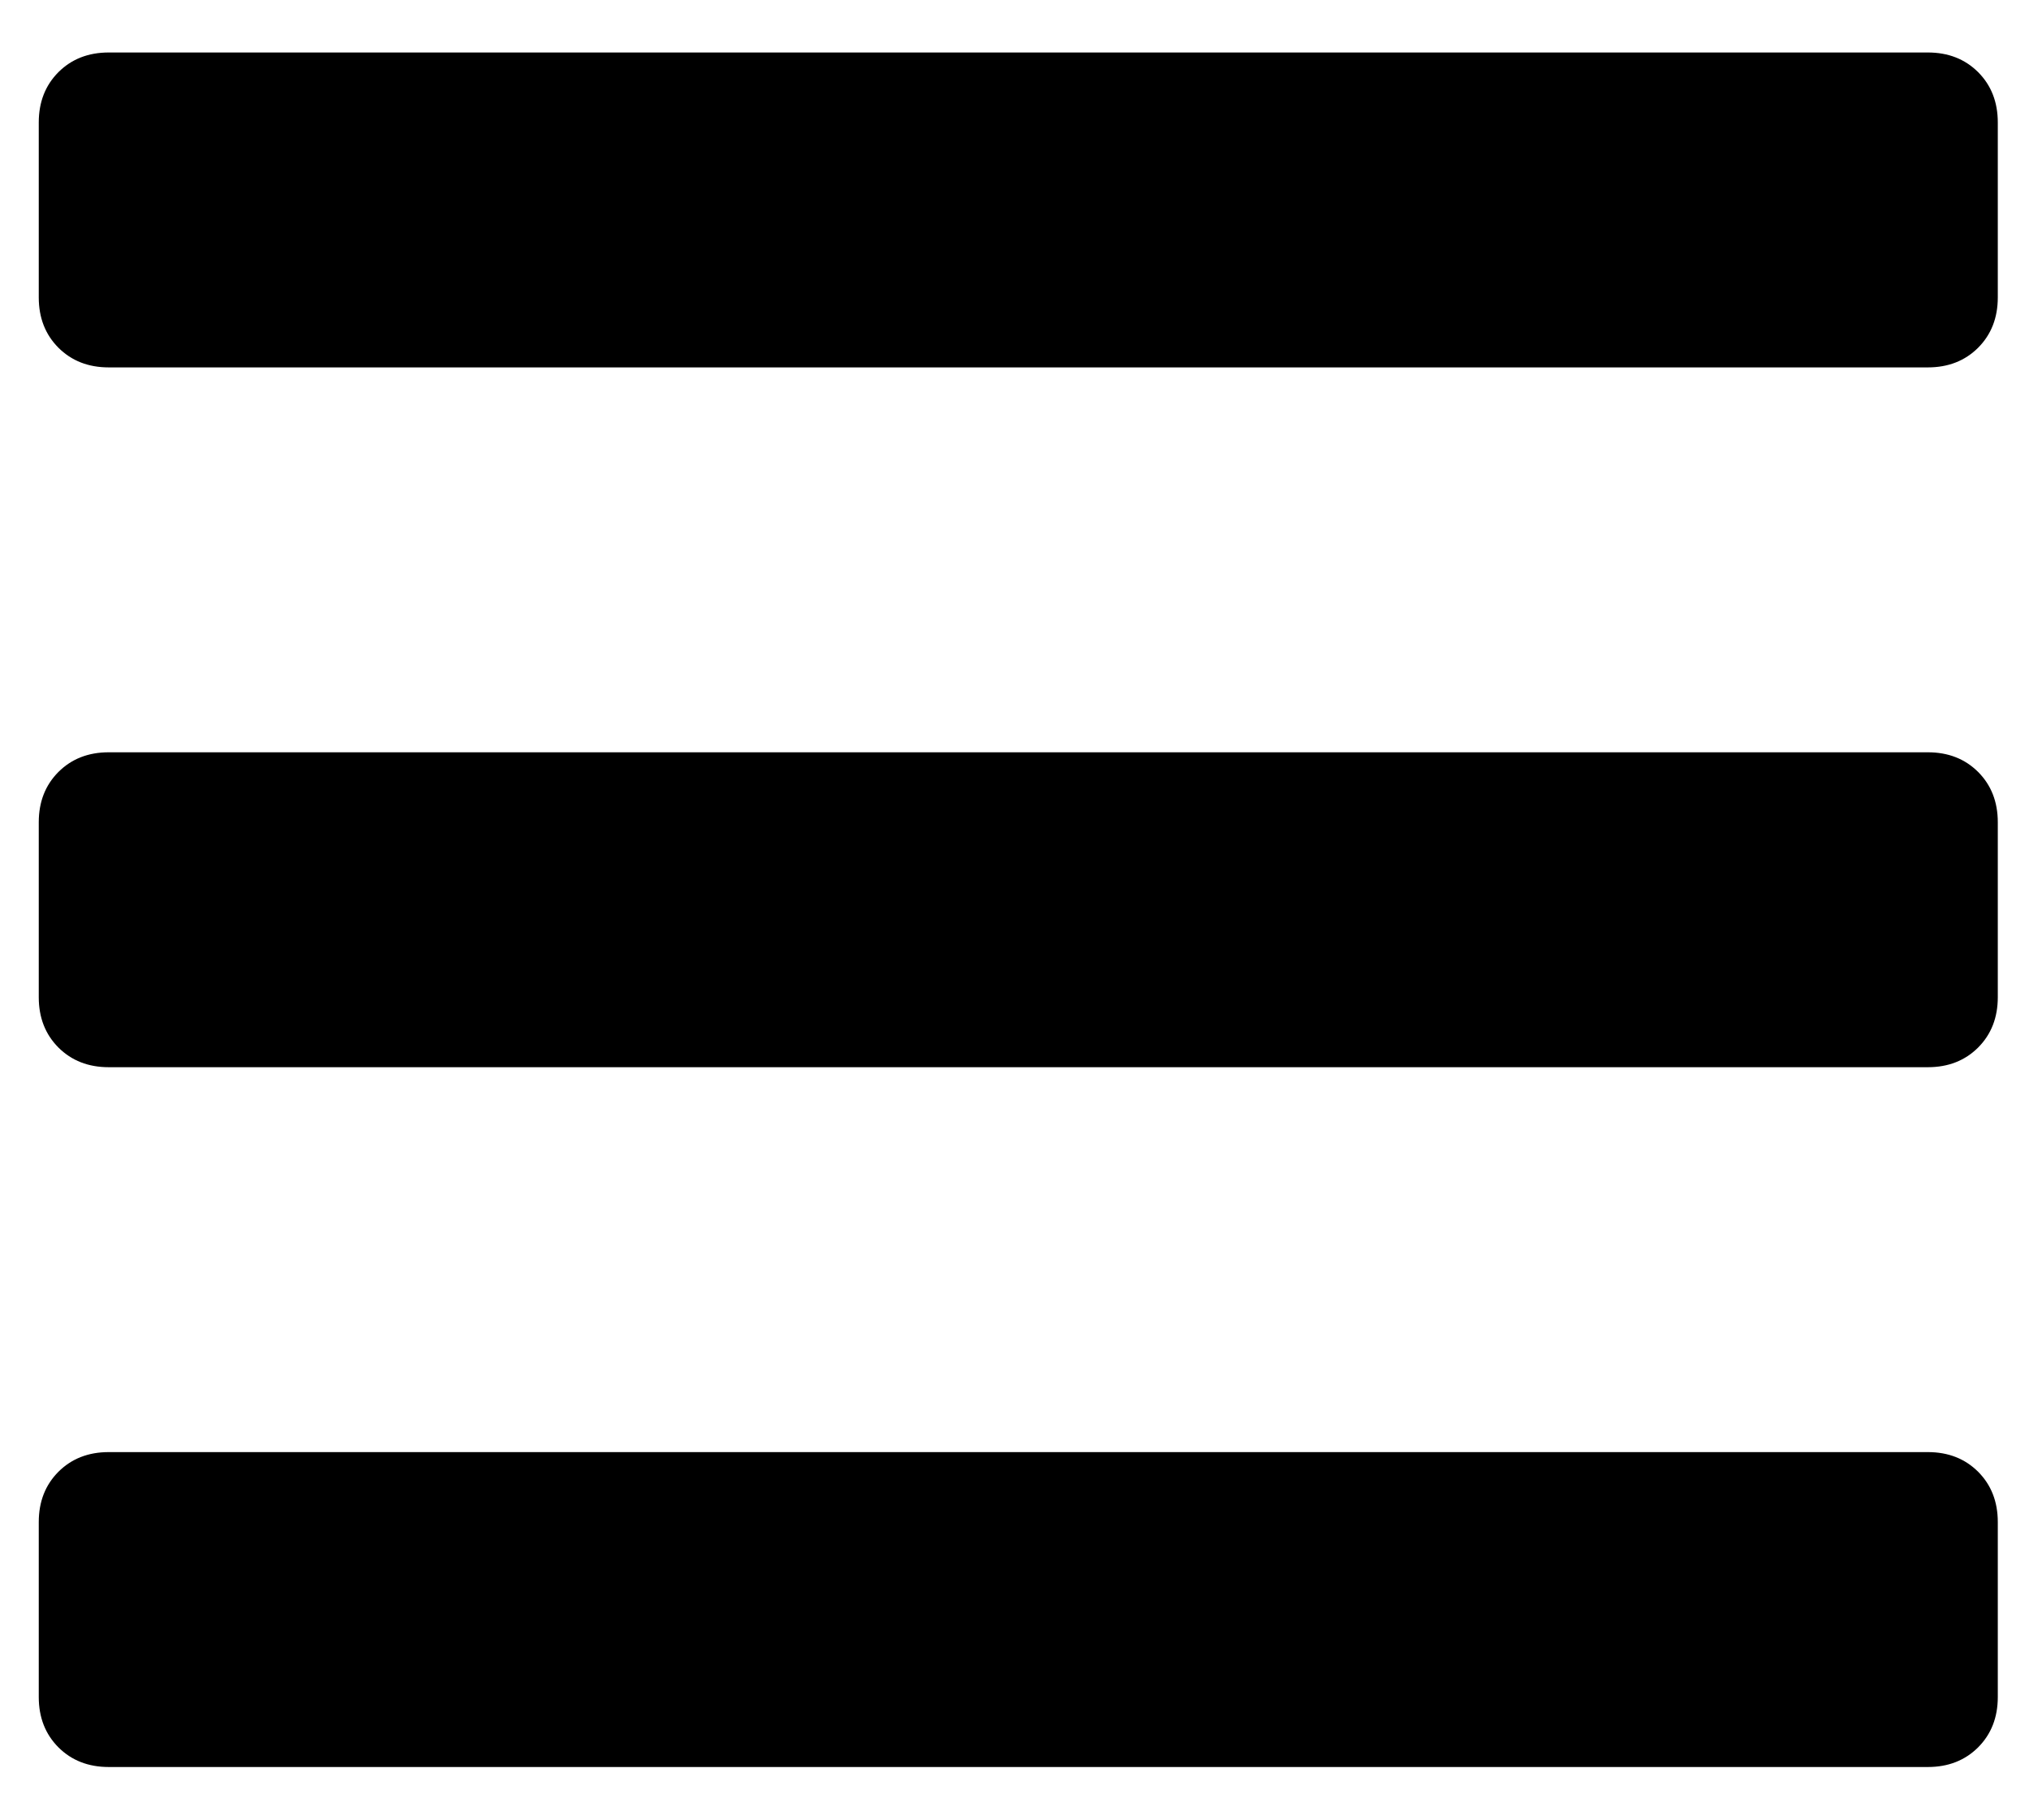
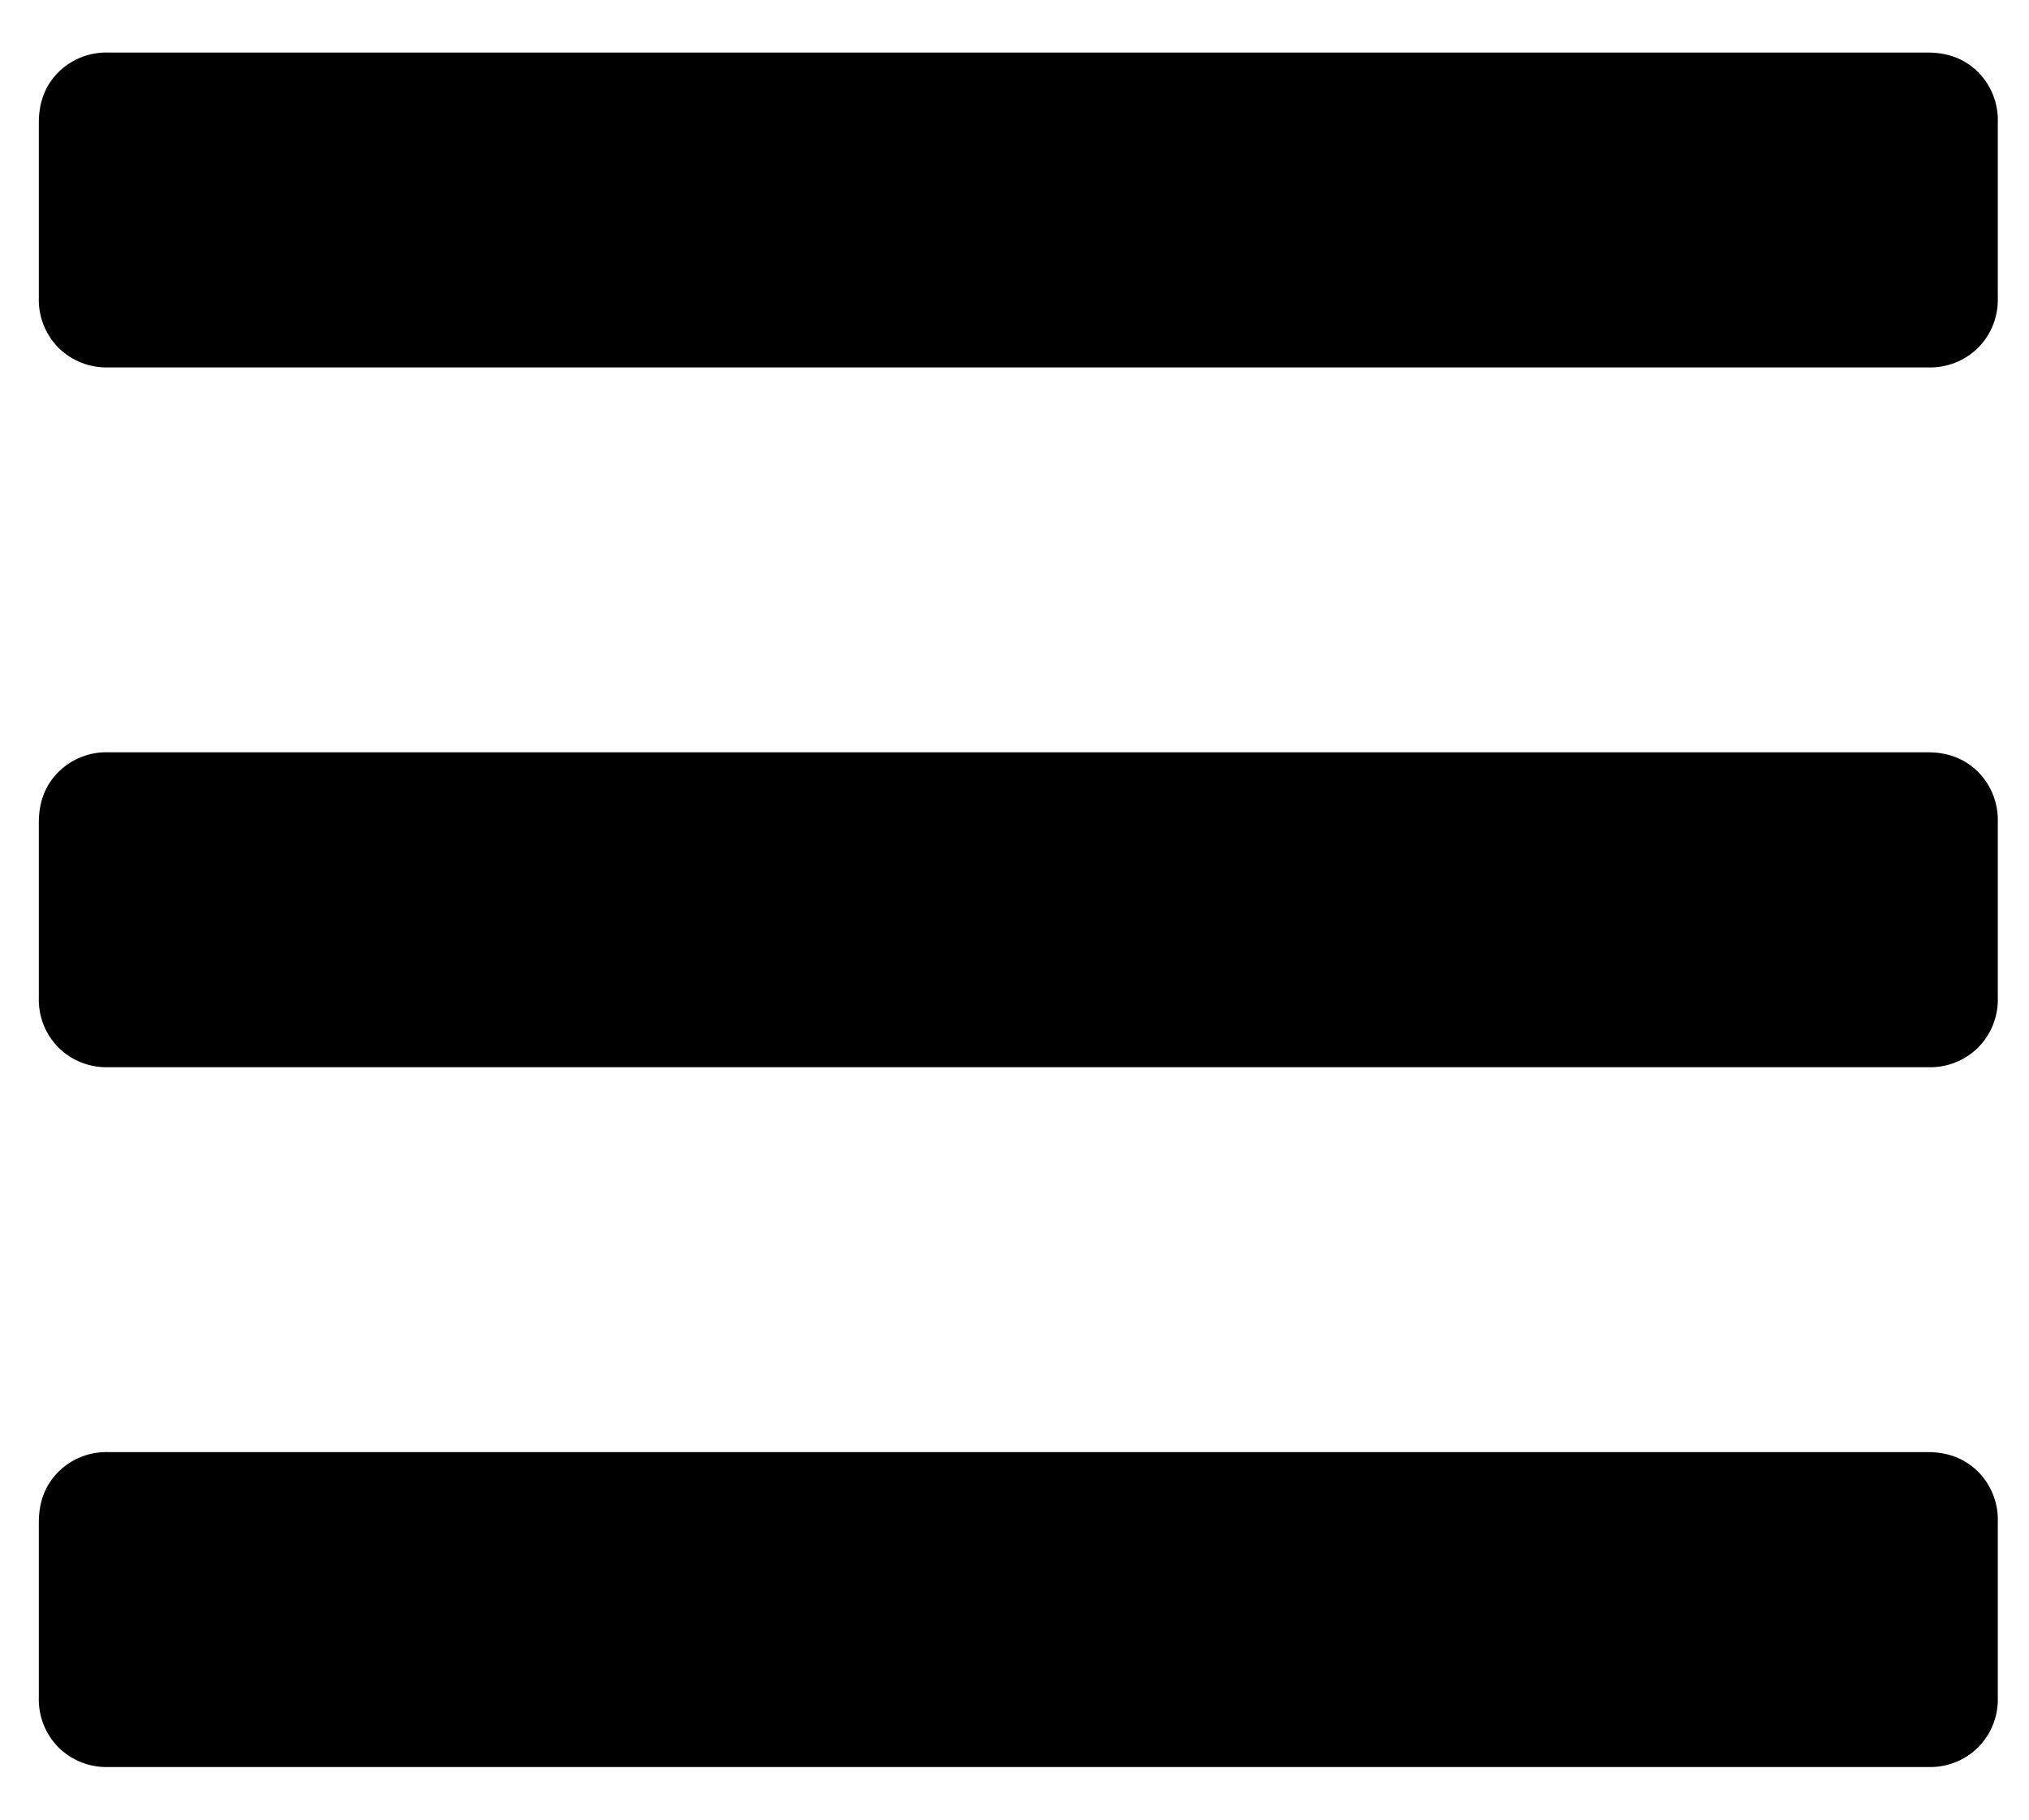
- <svg xmlns="http://www.w3.org/2000/svg" width="29" height="26" viewBox="0 0 29 26">
-   <path fill-rule="evenodd" d="M1.554,5.25 C1.262,5.25 1.023,5.156 0.835,4.969 C0.648,4.781 0.554,4.542 0.554,4.25 L0.554,1.75 C0.554,1.458 0.648,1.219 0.835,1.031 C1.023,0.844 1.262,0.75 1.554,0.75 L27.554,0.75 C27.846,0.75 28.085,0.844 28.273,1.031 C28.46,1.219 28.554,1.458 28.554,1.75 L28.554,4.25 C28.554,4.542 28.46,4.781 28.273,4.969 C28.085,5.156 27.846,5.25 27.554,5.25 L1.554,5.25 Z M1.554,15.25 C1.262,15.25 1.023,15.156 0.835,14.969 C0.648,14.781 0.554,14.542 0.554,14.25 L0.554,11.75 C0.554,11.458 0.648,11.219 0.835,11.031 C1.023,10.844 1.262,10.75 1.554,10.75 L27.554,10.75 C27.846,10.75 28.085,10.844 28.273,11.031 C28.46,11.219 28.554,11.458 28.554,11.75 L28.554,14.25 C28.554,14.542 28.46,14.781 28.273,14.969 C28.085,15.156 27.846,15.25 27.554,15.25 L1.554,15.25 Z M1.554,25.25 C1.262,25.25 1.023,25.156 0.835,24.969 C0.648,24.781 0.554,24.542 0.554,24.25 L0.554,21.75 C0.554,21.458 0.648,21.219 0.835,21.031 C1.023,20.844 1.262,20.75 1.554,20.75 L27.554,20.75 C27.846,20.75 28.085,20.844 28.273,21.031 C28.46,21.219 28.554,21.458 28.554,21.75 L28.554,24.25 C28.554,24.542 28.46,24.781 28.273,24.969 C28.085,25.156 27.846,25.25 27.554,25.25 L1.554,25.25 Z" />
+ <svg xmlns="http://www.w3.org/2000/svg" width="29" height="26">
+   <path fill-rule="evenodd" d="M1.554 5.25a.973.973 0 0 1-.719-.281.973.973 0 0 1-.28-.719v-2.5c0-.292.093-.531.28-.719a.973.973 0 0 1 .72-.28h26c.29 0 .53.093.718.28a.973.973 0 0 1 .281.72V4.25a.973.973 0 0 1-.281.719.973.973 0 0 1-.719.281h-26zm0 10a.973.973 0 0 1-.719-.281.973.973 0 0 1-.28-.719v-2.5c0-.292.093-.531.28-.719a.973.973 0 0 1 .72-.281h26c.29 0 .53.094.718.281a.973.973 0 0 1 .281.719v2.5a.973.973 0 0 1-.281.719.973.973 0 0 1-.719.281h-26zm0 10a.973.973 0 0 1-.719-.281.973.973 0 0 1-.28-.719v-2.5c0-.292.093-.531.28-.719a.973.973 0 0 1 .72-.281h26c.29 0 .53.094.718.281a.973.973 0 0 1 .281.719v2.5a.973.973 0 0 1-.281.719.973.973 0 0 1-.719.281h-26z" />
</svg>
